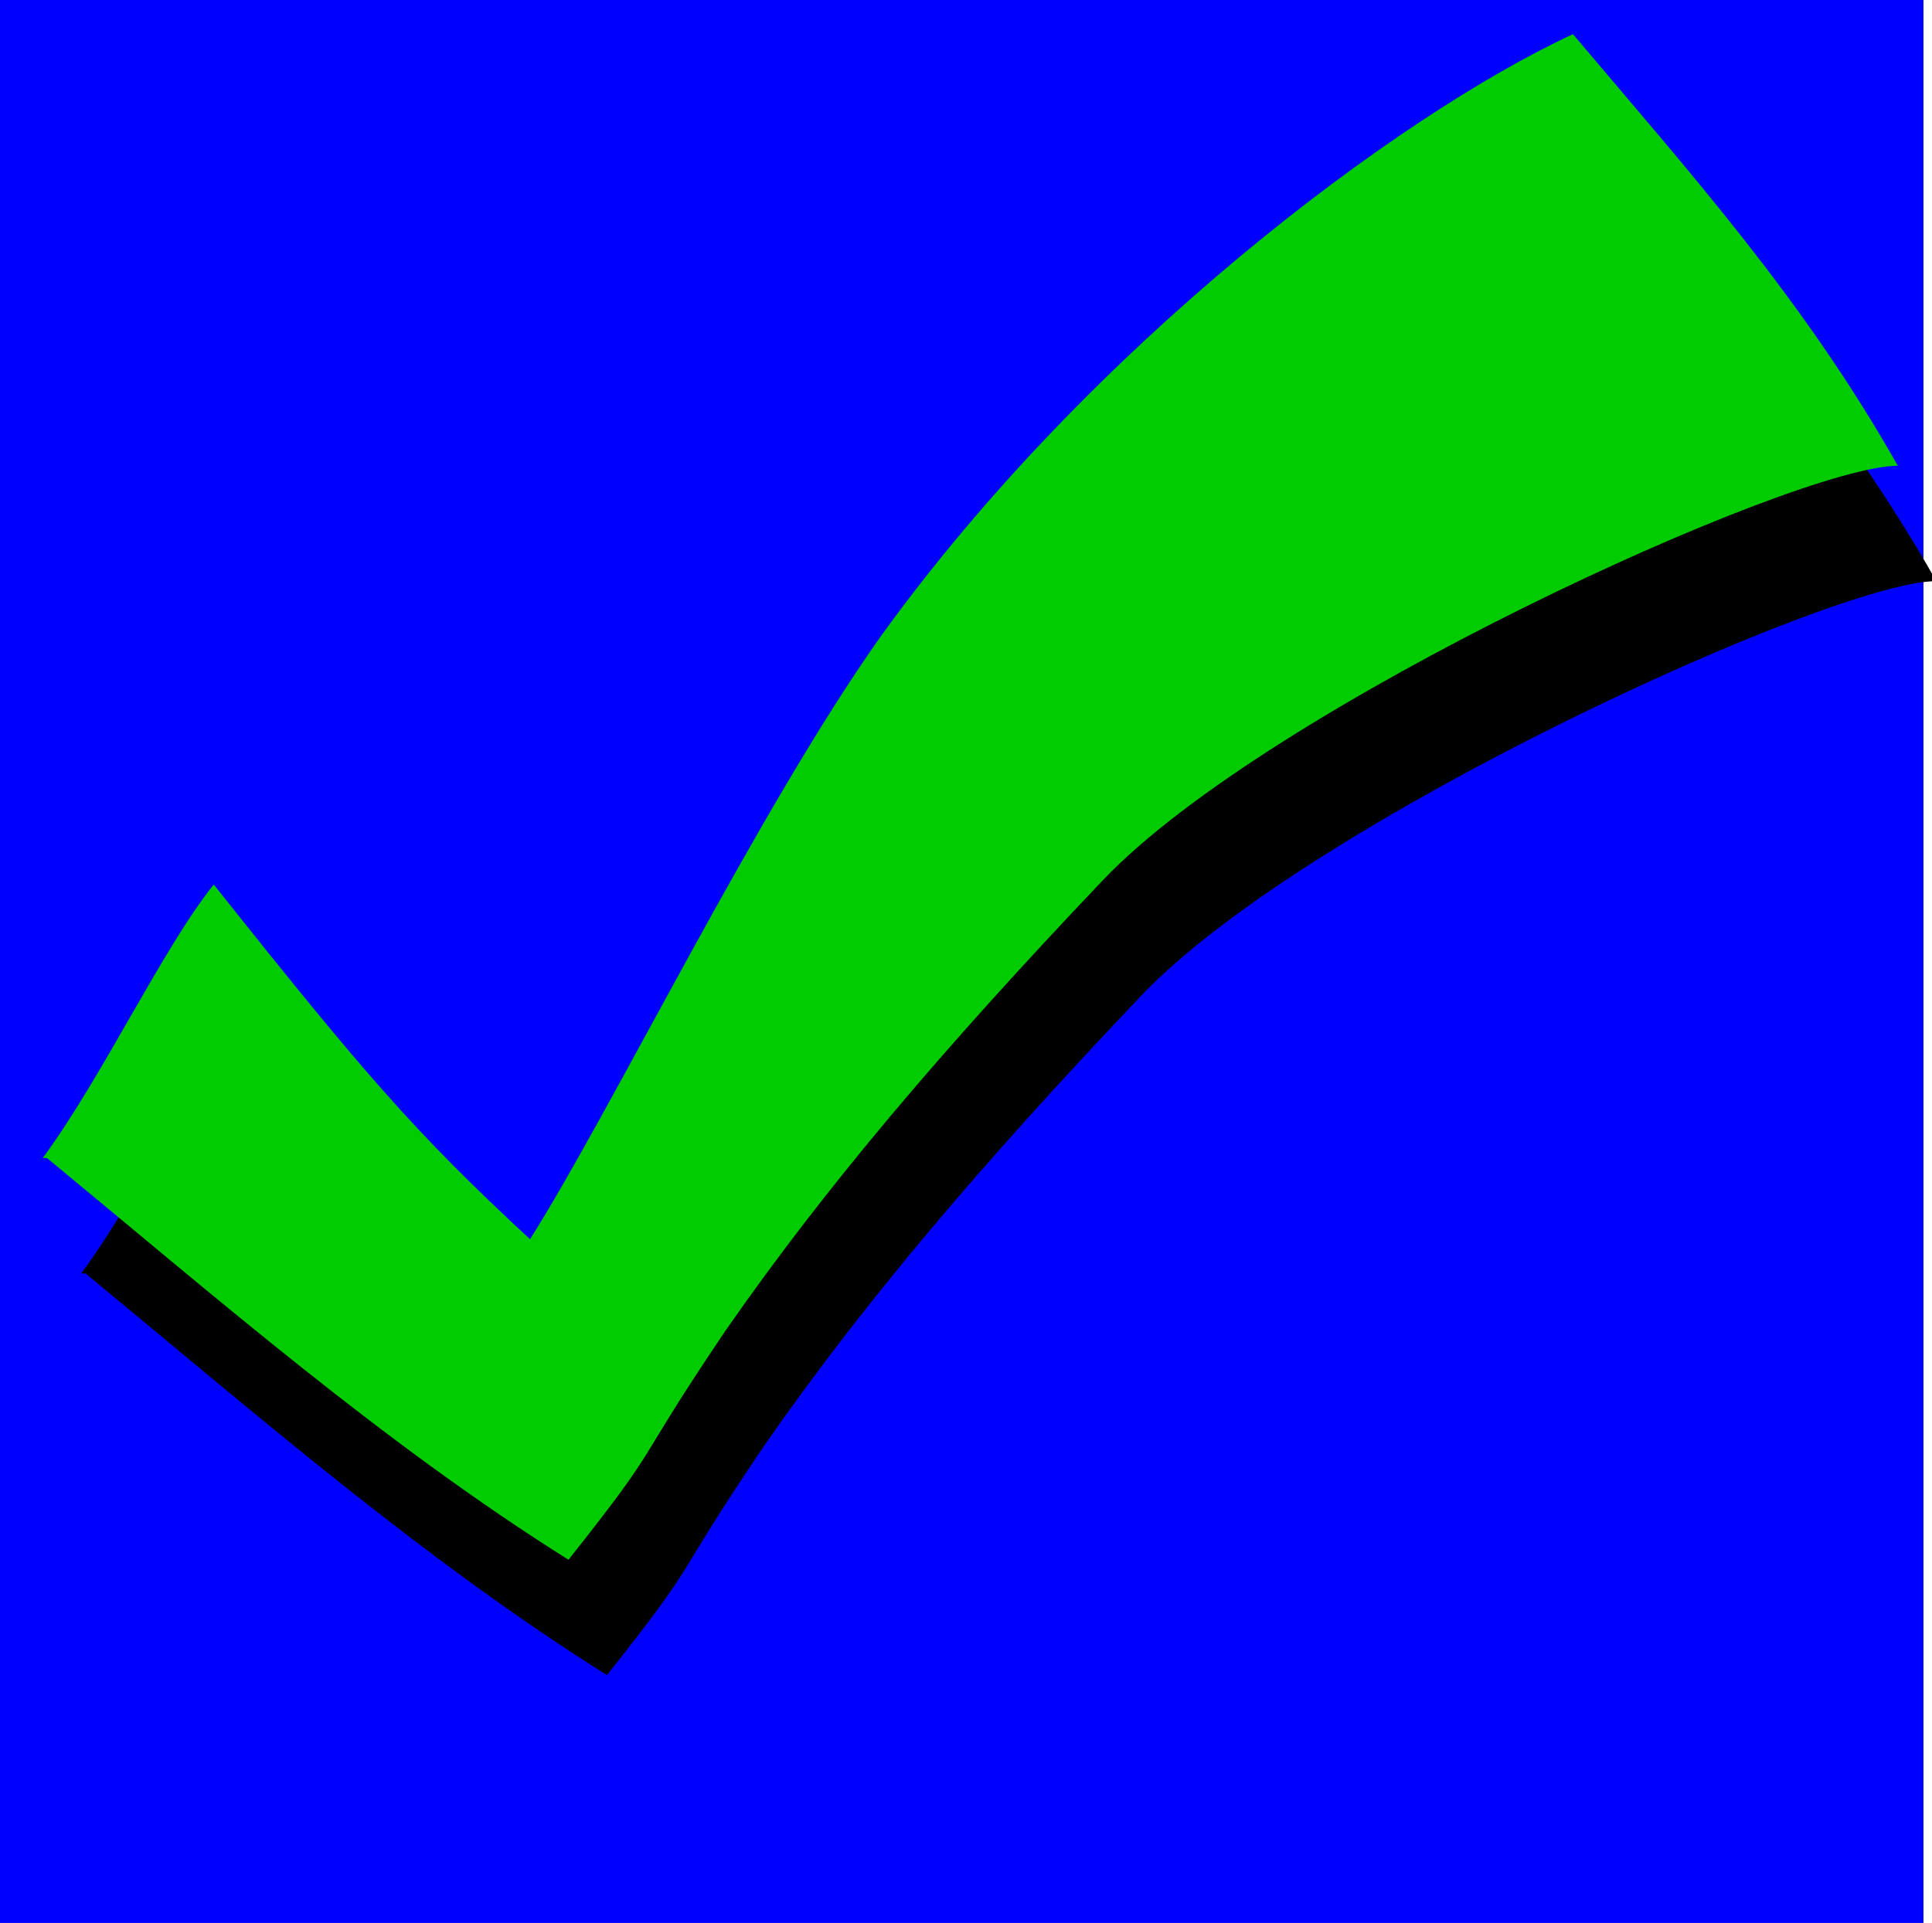
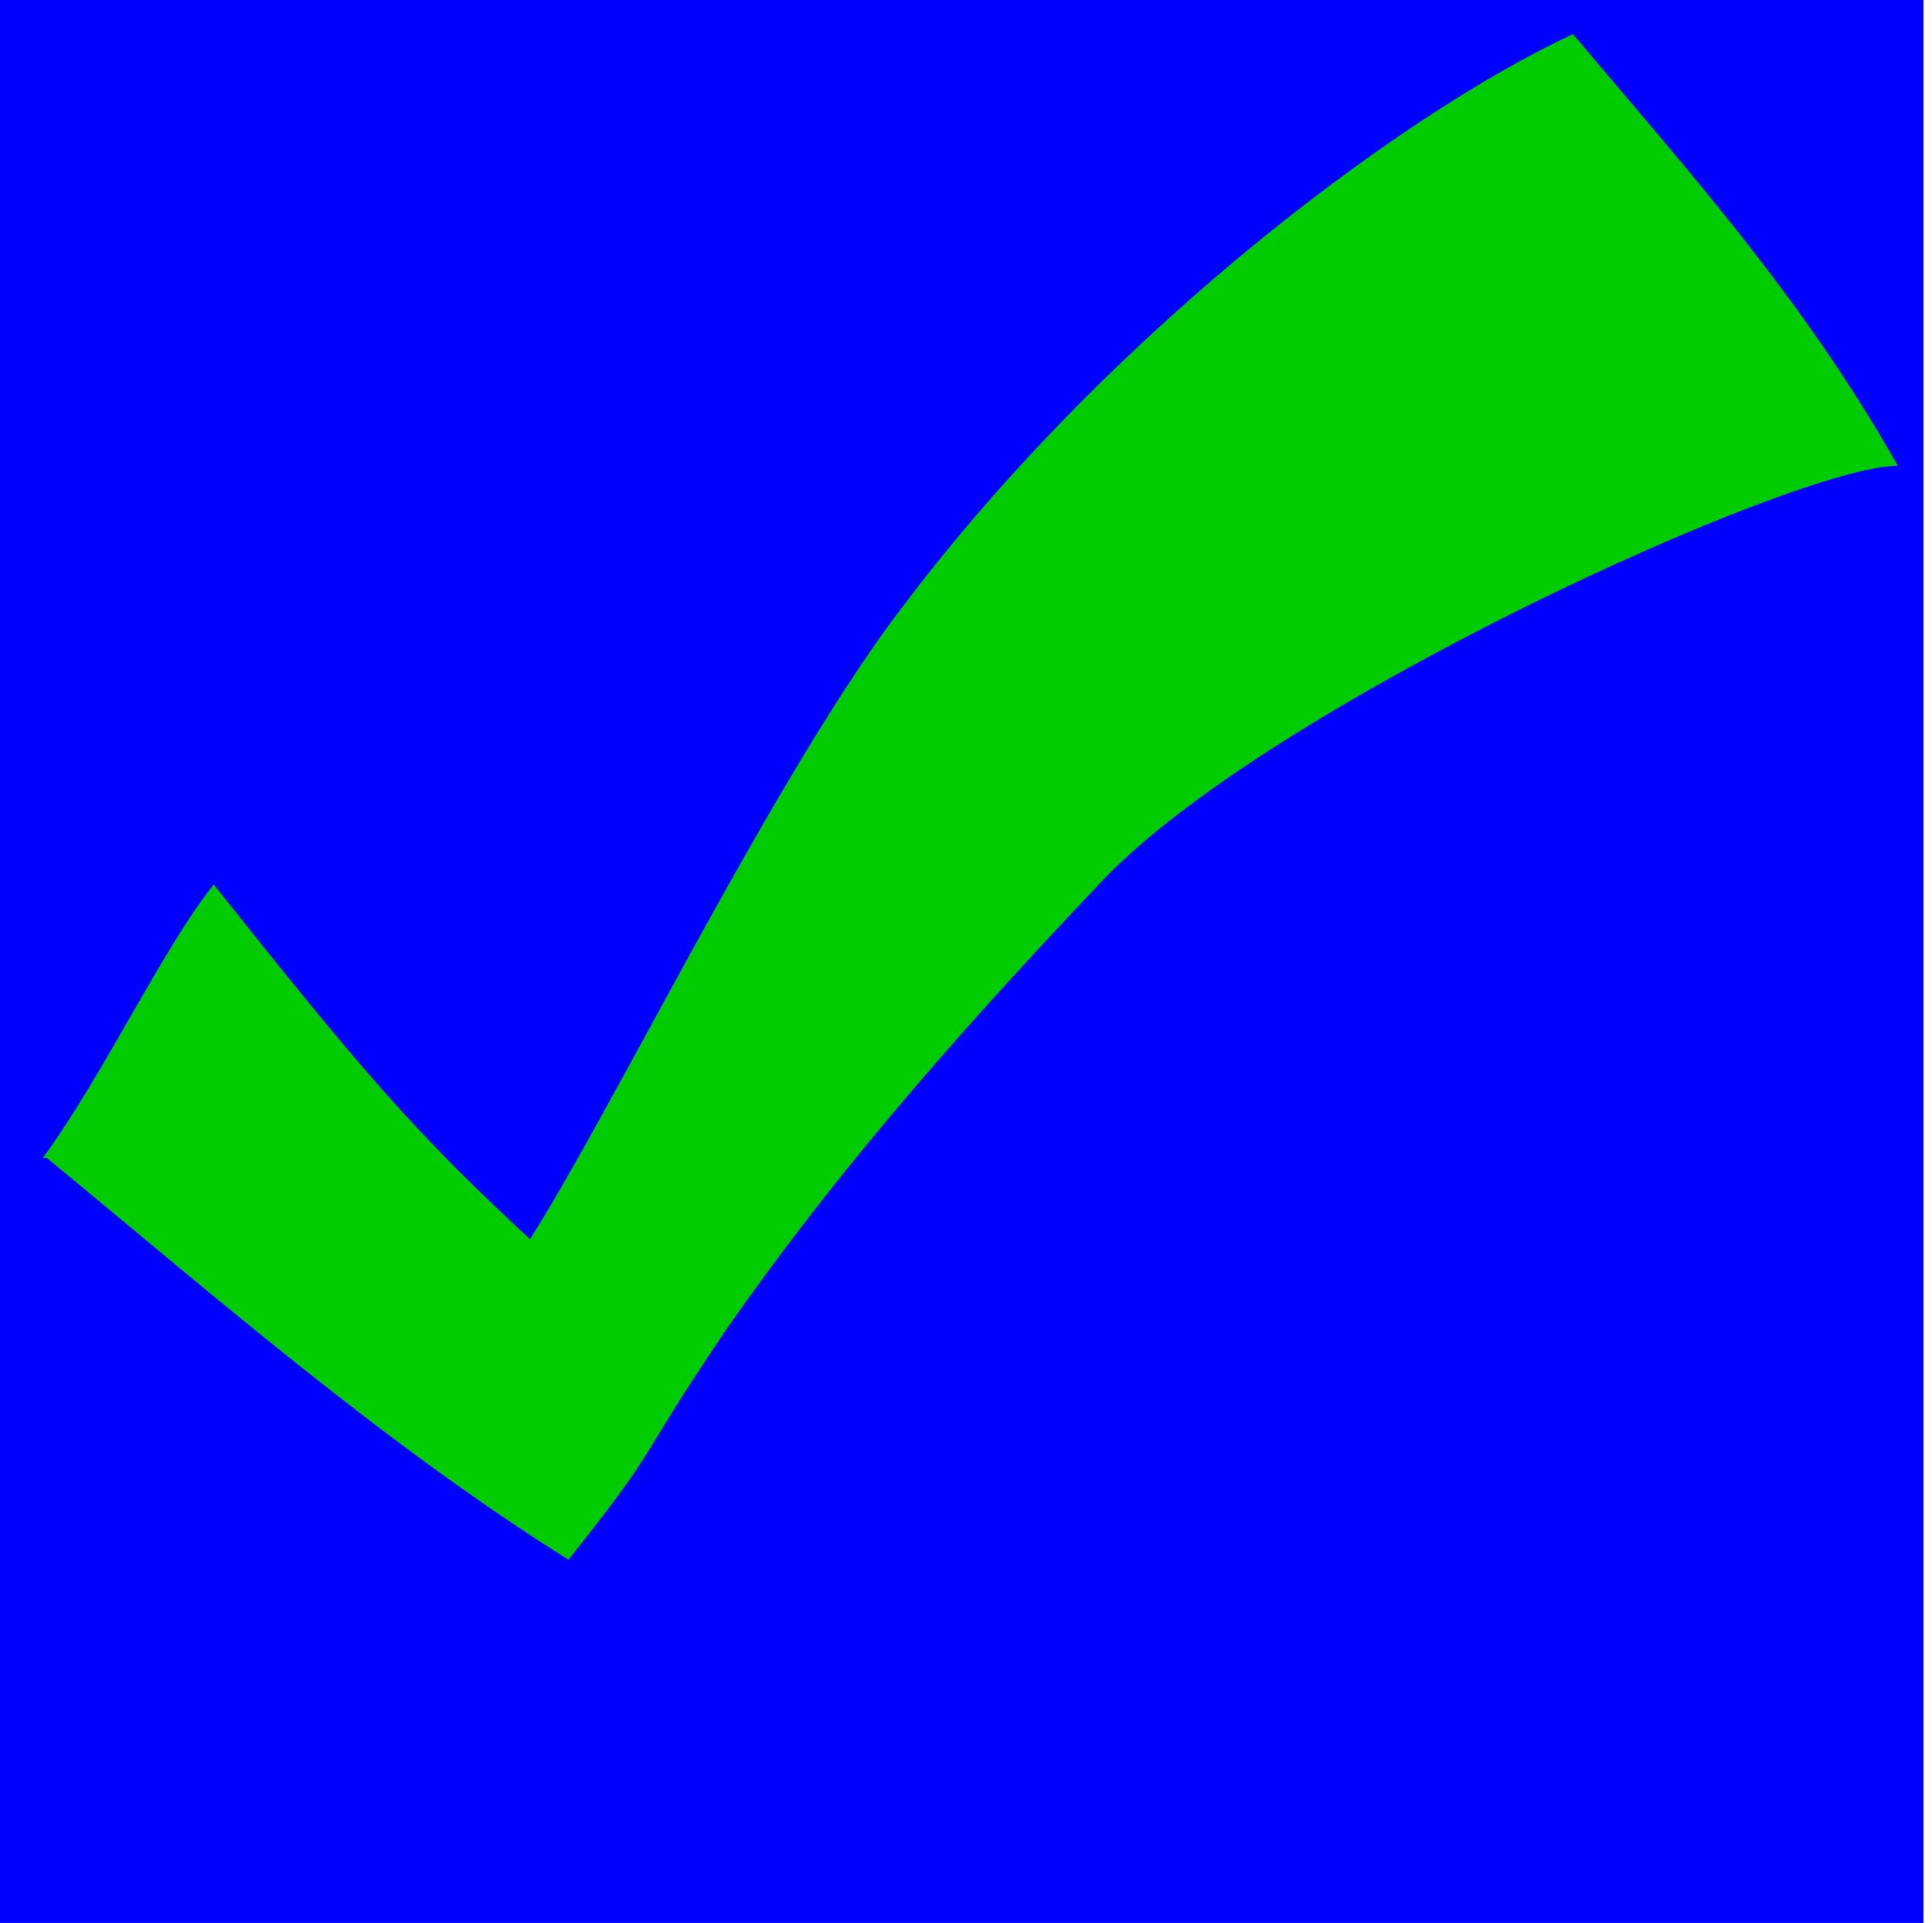
<svg xmlns="http://www.w3.org/2000/svg" id="Icons" version="1.1" viewBox="0 0 45.2 45">
  <defs>
    <style>
      .cls-1 {
        fill: #0c0;
      }

      .cls-1, .cls-2, .cls-3 {
        stroke-width: 0px;
      }

      .cls-2 {
        fill: blue;
      }

-       .cls-3 {
-         fill: #000;
-       }
+       
    </style>
  </defs>
  <rect id="rect1" class="cls-2" width="45" height="45" />
  <g id="use2">
    <g id="g3">
-       <path id="path2" class="cls-3" d="M1.9,29.8c1.4-1.9,2.8-4.9,4-6.4,3.5,4.4,4.7,5.8,7.4,8.3,1.9-3,5.3-10,8.2-14.1,4.9-6.8,12.1-12.2,16.2-14.1,2.7,3.2,5.4,6.2,7.6,10.1-2.4,0-14.7,5.6-18.6,9.7-3.8,4-6.5,7.2-8.8,10.5-2.3,3.4-1.4,2.5-3.7,5.4-4.3-2.7-8.2-6.1-12.2-9.4h0Z" />
      <path id="path3" class="cls-1" d="M1,27.1c1.4-1.9,2.8-4.9,4-6.4,3.5,4.4,4.7,5.8,7.4,8.3,1.9-3,5.3-10,8.2-14.1,4.9-6.8,12.1-12.2,16.2-14.1,2.7,3.2,5.4,6.2,7.6,10.1-2.4,0-14.7,5.6-18.6,9.7-3.8,4-6.5,7.2-8.8,10.5-2.3,3.4-1.4,2.5-3.7,5.4-4.3-2.7-8.2-6.1-12.2-9.4h0Z" />
    </g>
  </g>
</svg>
